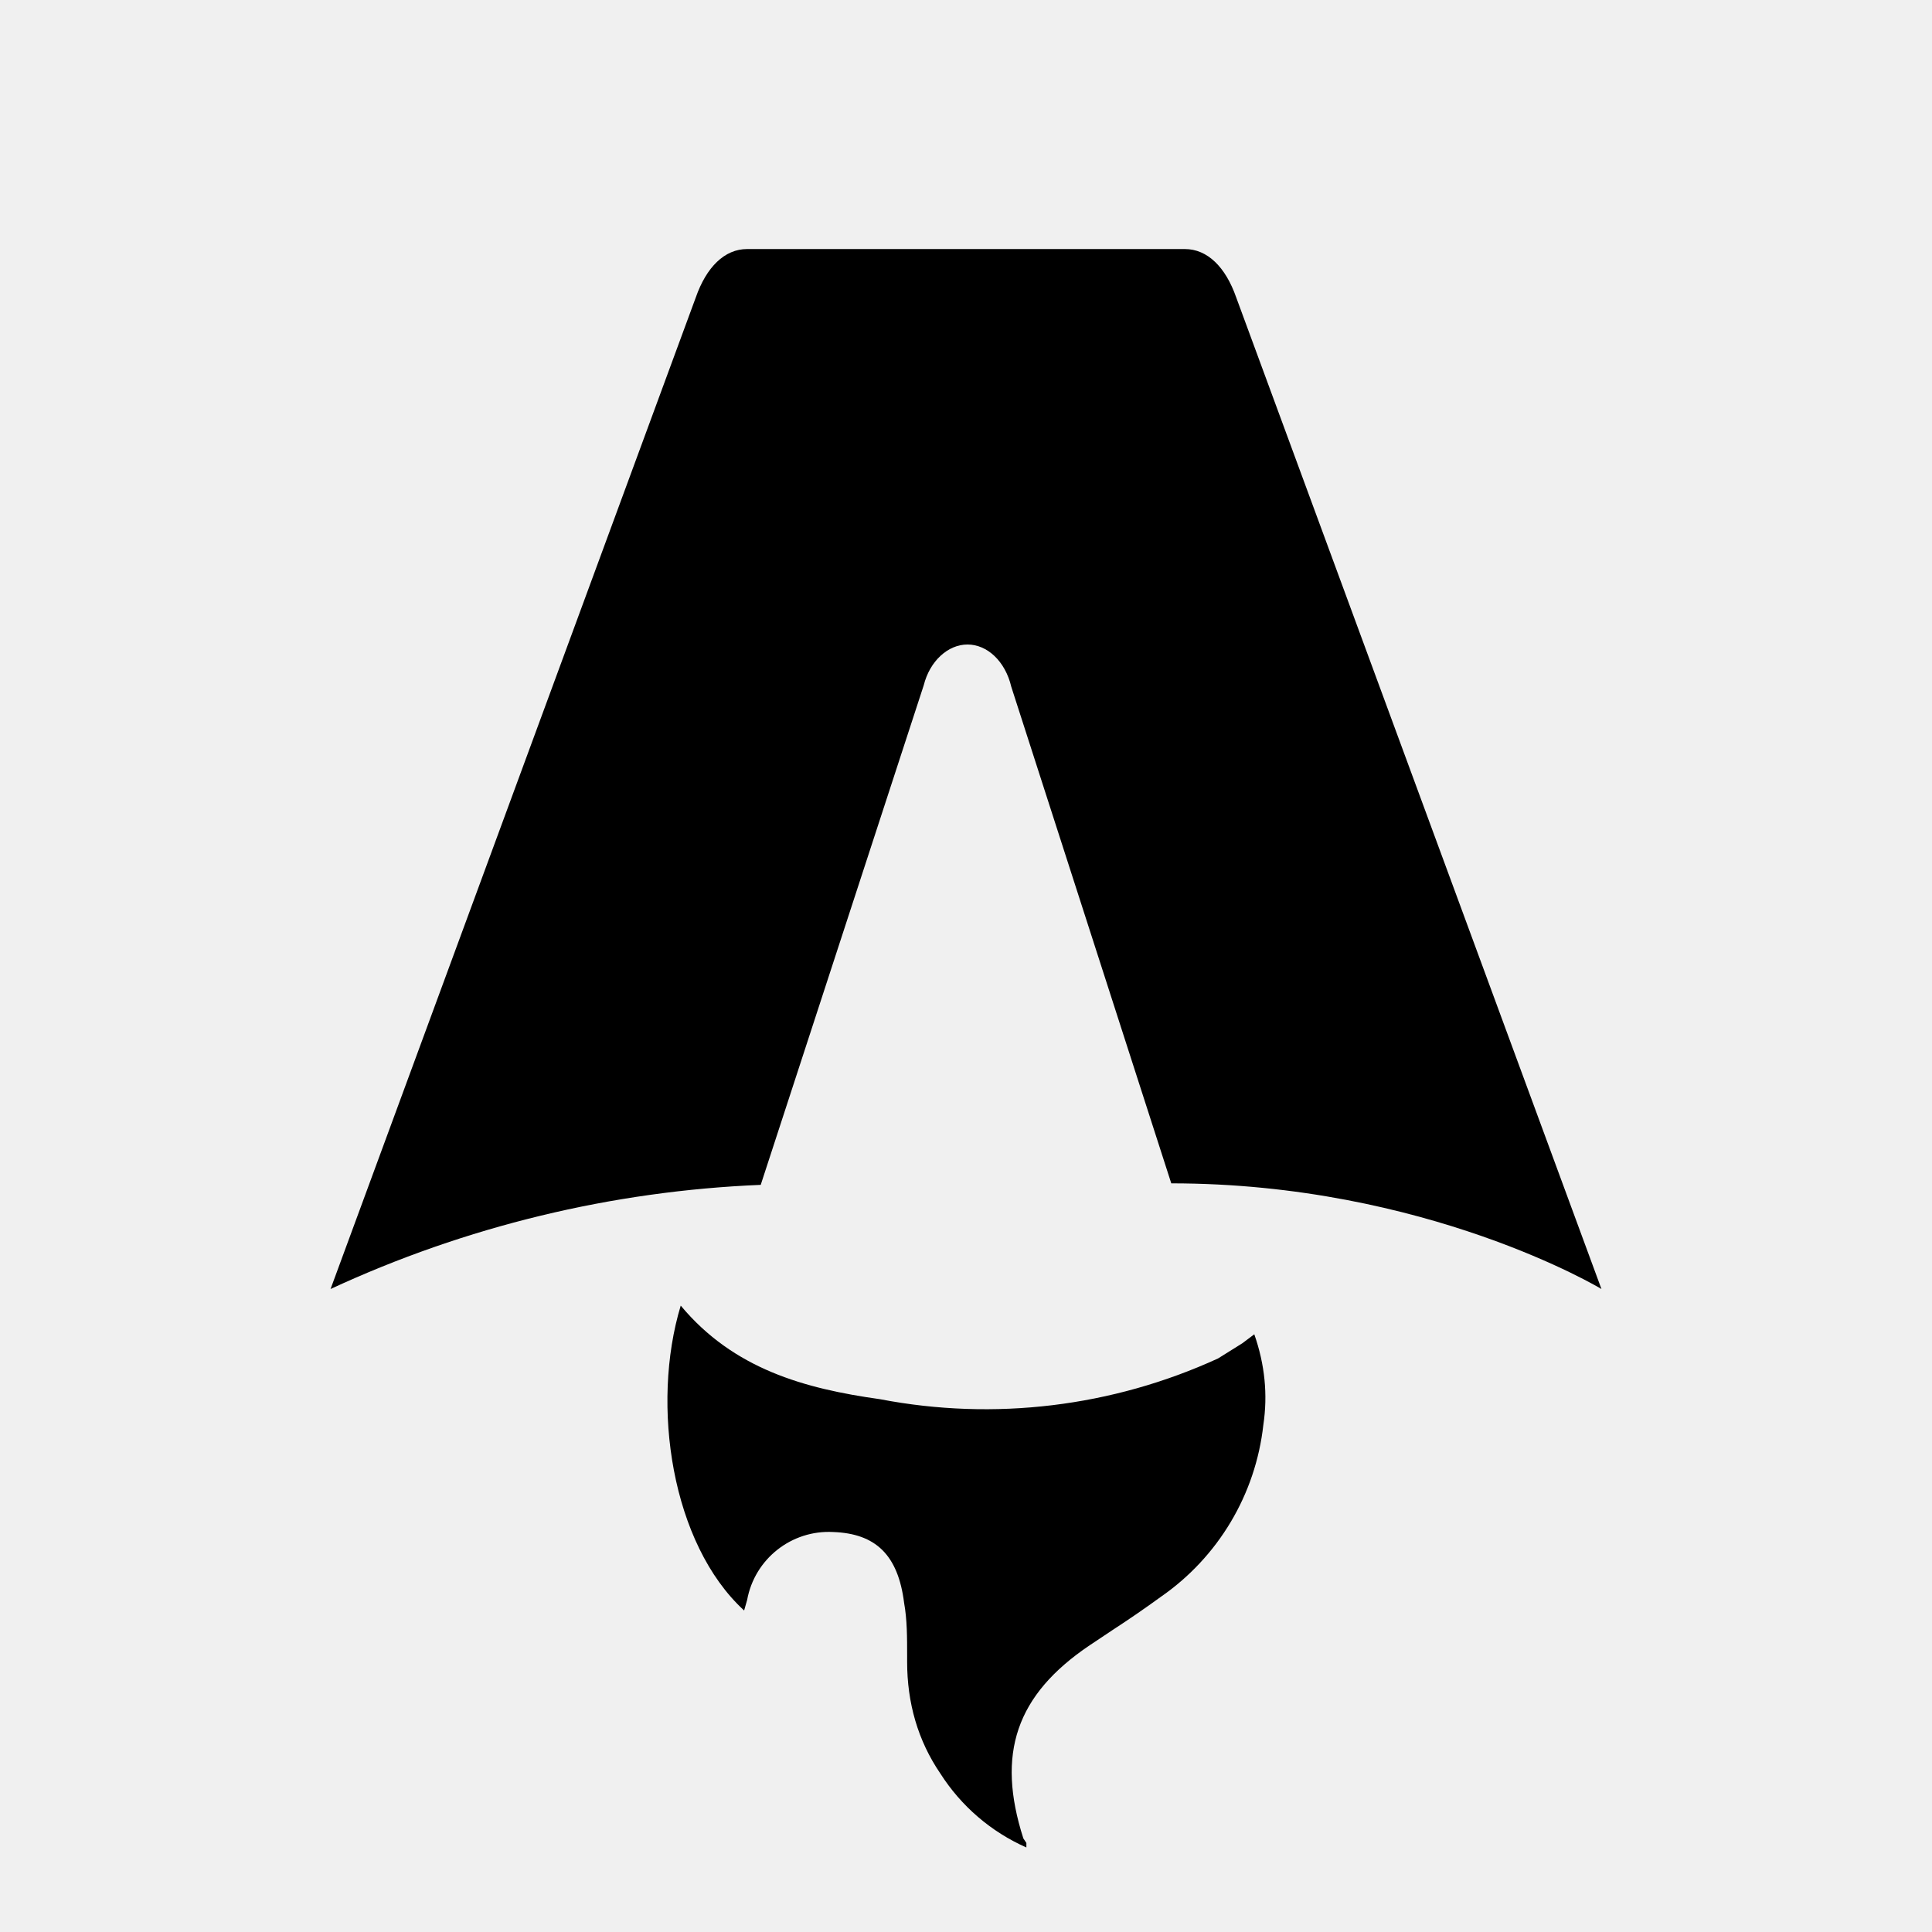
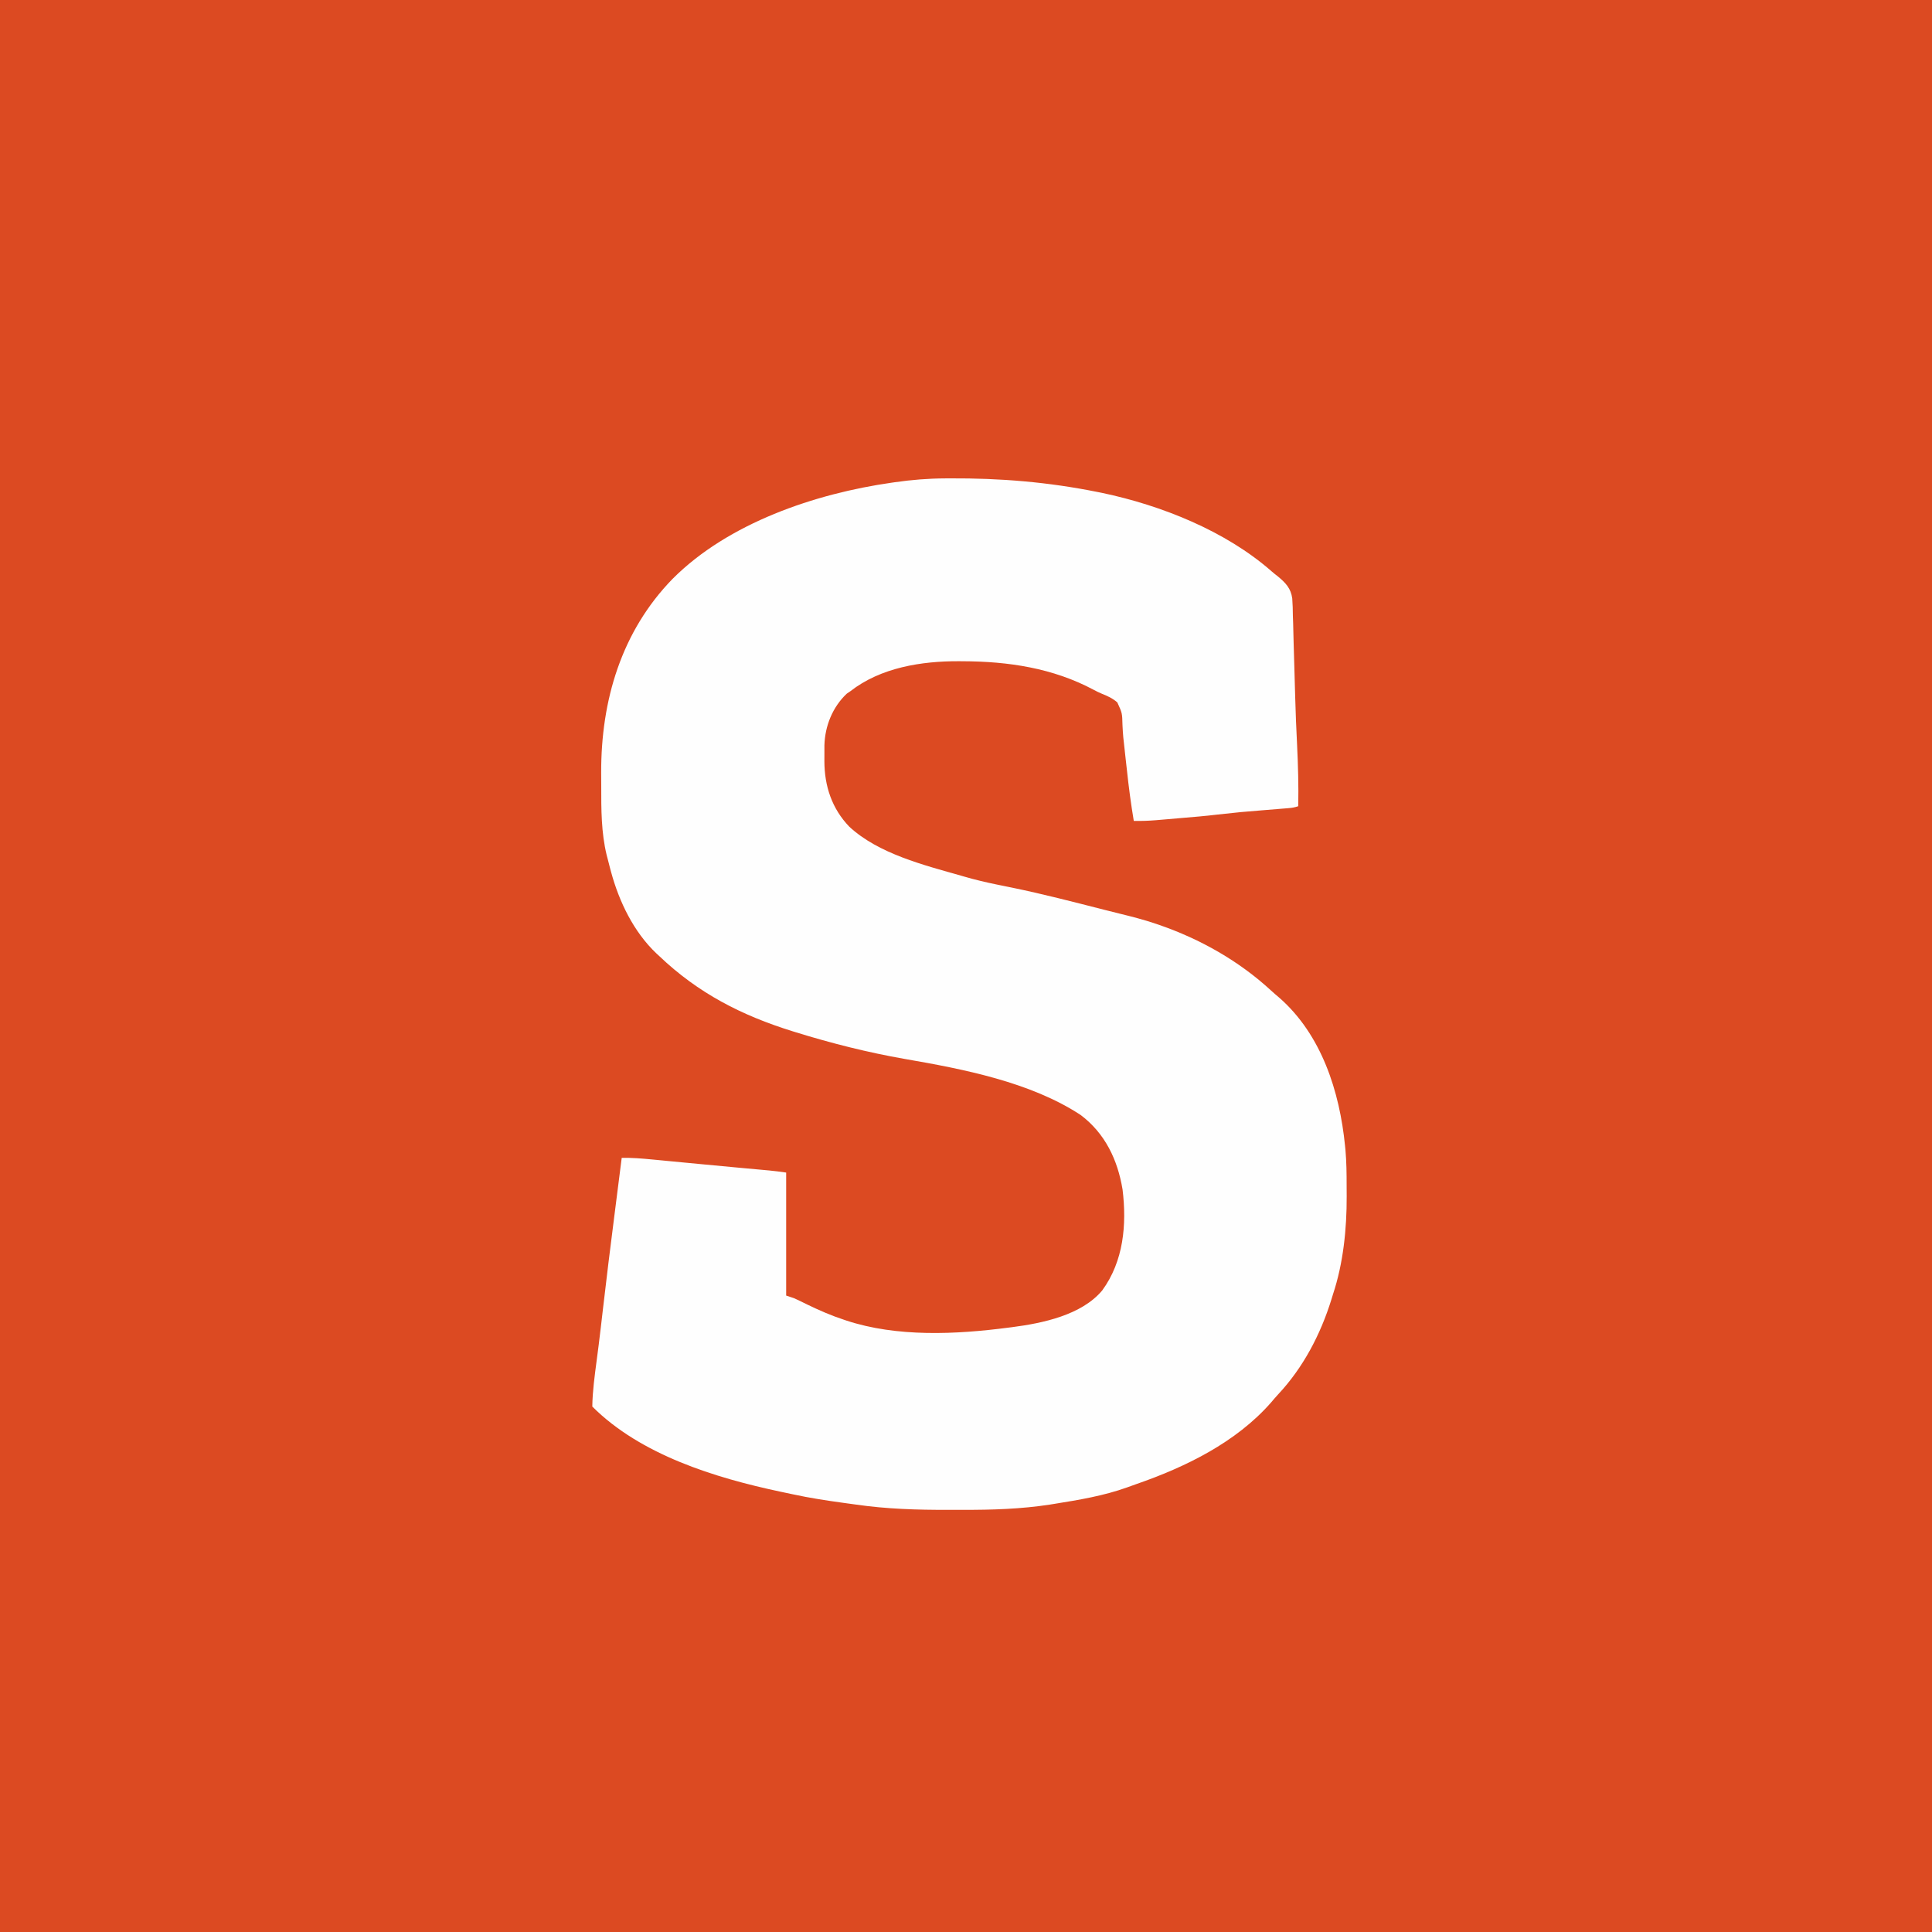
- <svg xmlns="http://www.w3.org/2000/svg" fill="none" viewBox="0 0 128 128">
-   <path d="M50.4 78.5a75.1 75.1 0 0 0-28.5 6.9l24.2-65.7c.7-2 1.9-3.2 3.4-3.2h29c1.5 0 2.7 1.2 3.4 3.2l24.2 65.7s-11.6-7-28.5-7L67 45.5c-.4-1.7-1.6-2.8-2.9-2.8-1.3 0-2.5 1.1-2.9 2.7L50.4 78.5Zm-1.1 28.2Zm-4.2-20.2c-2 6.6-.6 15.8 4.2 20.2a17.5 17.5 0 0 1 .2-.7 5.5 5.5 0 0 1 5.7-4.5c2.8.1 4.3 1.5 4.7 4.7.2 1.1.2 2.3.2 3.5v.4c0 2.7.7 5.2 2.2 7.4a13 13 0 0 0 5.7 4.9v-.3l-.2-.3c-1.8-5.6-.5-9.5 4.4-12.8l1.5-1a73 73 0 0 0 3.2-2.2 16 16 0 0 0 6.8-11.4c.3-2 .1-4-.6-6l-.8.6-1.6 1a37 37 0 0 1-22.4 2.7c-5-.7-9.7-2-13.2-6.2Z" />
-   <style>
-         path { fill: #000; }
-         @media (prefers-color-scheme: dark) {
-             path { fill: #FFF; }
-         }
-     </style>
+ <svg xmlns="http://www.w3.org/2000/svg" baseProfile="tiny-ps" version="1.2" width="1445" height="1445">
+   <path d="M0 0 C476.85 0 953.7 0 1445 0 C1445 476.85 1445 953.7 1445 1445 C968.15 1445 491.3 1445 0 1445 C0 968.15 0 491.3 0 0 Z " fill="#DC4A22" transform="translate(0,0)" />
+   <path d="M0 0 C1.12 -0.01 2.23 -0.01 3.38 -0.02 C41.15 -0.21 76.81 2.74 113.82 10.2 C114.86 10.41 115.9 10.62 116.96 10.83 C161.35 20.12 209.54 39.34 243.83 69.46 C245.42 70.85 247.07 72.16 248.73 73.45 C254.39 78.13 258.33 82.3 259.33 89.77 C259.67 94.06 259.76 98.33 259.8 102.63 C259.86 104.53 259.93 106.42 260 108.32 C260.18 113.35 260.29 118.38 260.38 123.41 C260.49 128.6 260.67 133.8 260.84 138.99 C261.1 147.11 261.33 155.23 261.53 163.34 C261.83 175.27 262.35 187.18 262.94 199.09 C263.68 214.47 264.13 229.81 263.82 245.2 C261.17 246.09 259.19 246.43 256.44 246.65 C255.55 246.73 254.67 246.8 253.75 246.87 C252.8 246.95 251.84 247.03 250.85 247.11 C249.85 247.19 248.85 247.27 247.82 247.36 C244.61 247.62 241.41 247.88 238.2 248.14 C220.73 249.55 220.73 249.55 203.3 251.45 C194.21 252.56 185.08 253.29 175.96 254.06 C172.8 254.33 169.65 254.6 166.49 254.88 C164.46 255.05 162.42 255.23 160.39 255.4 C159.46 255.48 158.53 255.56 157.57 255.64 C151.97 256.11 146.45 256.28 140.82 256.2 C138.68 243.45 137 230.7 135.64 217.85 C135.32 214.89 134.98 211.93 134.64 208.97 C132.79 192.63 132.79 192.63 132.36 184.48 C132.15 175.49 132.15 175.49 128.49 167.56 C125.04 164.52 121.18 162.74 116.94 161.07 C114.82 160.2 112.83 159.21 110.8 158.12 C80.32 141.85 47 136.87 12.76 136.77 C11.92 136.76 11.07 136.75 10.2 136.75 C-17.89 136.61 -48.49 141.47 -71.18 159.2 C-72.06 159.8 -72.95 160.4 -73.86 161.02 C-84.5 171.07 -90.16 185.2 -90.57 199.64 C-90.58 201.63 -90.59 203.62 -90.57 205.62 C-90.55 207.63 -90.57 209.65 -90.59 211.67 C-90.53 230.13 -84.96 246.98 -72.01 260.46 C-50.22 280.75 -16.06 289.26 11.82 297.2 C12.92 297.52 12.92 297.52 14.05 297.85 C22.12 300.2 30.25 302.11 38.49 303.8 C39.2 303.94 39.91 304.09 40.64 304.24 C41.37 304.39 42.11 304.54 42.86 304.69 C44.41 305.01 45.96 305.32 47.51 305.64 C48.29 305.8 49.07 305.96 49.88 306.12 C72.96 310.87 95.76 316.81 118.58 322.62 C122.56 323.63 126.54 324.63 130.53 325.61 C139.39 327.79 148.17 330.02 156.82 332.95 C157.82 333.29 158.82 333.63 159.85 333.98 C190.66 344.63 219.58 361 243.57 383.13 C245.59 384.99 247.66 386.75 249.76 388.52 C281.28 416.23 294.78 458.59 298.82 499.2 C298.92 500.14 299.01 501.08 299.11 502.05 C299.92 511.11 300.01 520.14 300.01 529.23 C300.01 531.8 300.03 534.38 300.05 536.95 C300.13 561.32 297.52 587 289.82 610.2 C289.4 611.58 288.98 612.96 288.55 614.34 C280.43 640.37 267.58 664.96 248.89 684.98 C247.03 686.98 245.27 689.04 243.51 691.14 C217.39 720.99 179.38 739.53 142.6 752.24 C140.33 753.03 138.08 753.84 135.84 754.67 C118.41 760.94 99.88 764.04 81.64 766.95 C80.42 767.15 79.2 767.35 77.94 767.55 C56.34 770.86 34.74 771.53 12.93 771.46 C9.31 771.45 5.7 771.46 2.08 771.47 C-20.96 771.53 -43.98 770.84 -66.82 767.54 C-69.76 767.12 -72.71 766.73 -75.66 766.33 C-88.7 764.55 -101.63 762.58 -114.49 759.78 C-117.51 759.13 -120.54 758.5 -123.56 757.86 C-172.26 747.51 -227.93 730.44 -264.18 694.2 C-264.01 682.71 -262.42 671.27 -260.93 659.89 C-260.52 656.79 -260.12 653.69 -259.72 650.59 C-259.61 649.72 -259.5 648.85 -259.38 647.95 C-258.25 638.97 -257.22 629.98 -256.18 620.98 C-253.53 597.94 -250.67 574.93 -247.73 551.92 C-247.1 546.96 -246.47 541.99 -245.84 537.03 C-244.62 527.42 -243.4 517.81 -242.18 508.2 C-234.65 508.05 -227.3 508.65 -219.81 509.38 C-217.83 509.56 -215.85 509.75 -213.87 509.94 C-211.06 510.2 -208.26 510.48 -205.45 510.75 C-201.85 511.09 -198.24 511.44 -194.64 511.78 C-190.29 512.19 -185.94 512.61 -181.59 513.02 C-172.94 513.85 -164.29 514.66 -155.63 515.46 C-154.13 515.6 -154.13 515.6 -152.59 515.74 C-148.87 516.08 -145.15 516.42 -141.43 516.76 C-138.96 516.99 -136.49 517.21 -134.02 517.44 C-133.31 517.5 -132.61 517.57 -131.89 517.63 C-127.62 518.03 -123.43 518.59 -119.18 519.2 C-119.18 549.56 -119.18 579.92 -119.18 611.2 C-117.2 611.86 -115.22 612.52 -113.18 613.2 C-111.62 613.9 -110.08 614.62 -108.56 615.38 C-107.71 615.79 -106.87 616.2 -106 616.63 C-105.11 617.07 -104.22 617.5 -103.3 617.95 C-94.41 622.24 -85.56 626.13 -76.18 629.2 C-75.2 629.53 -75.2 629.53 -74.21 629.87 C-36.36 642.38 7.85 640.3 46.82 635.2 C47.85 635.07 48.89 634.95 49.95 634.81 C72.64 631.87 101.76 625.8 117.18 607.39 C133.19 585.5 135.64 558.23 132.42 531.87 C128.75 509.68 119.41 489.96 101.11 476.15 C63.62 451.54 13.28 441.78 -30.3 434.25 C-57.97 429.42 -85.35 422.51 -112.18 414.2 C-113.12 413.91 -113.12 413.91 -114.08 413.61 C-152.43 401.72 -184.97 385.07 -214.18 357.2 C-214.84 356.59 -215.51 355.98 -216.19 355.35 C-233.23 339.23 -244.14 316.55 -250.18 294.2 C-250.38 293.45 -250.59 292.69 -250.8 291.91 C-251.49 289.33 -252.15 286.73 -252.8 284.14 C-253.01 283.36 -253.21 282.57 -253.43 281.77 C-257.5 264.99 -257.52 247.53 -257.49 230.37 C-257.49 226.97 -257.51 223.57 -257.54 220.18 C-257.69 166.04 -242.45 114.53 -204.18 75.2 C-162.48 33.33 -97.49 11.38 -40.18 3.2 C-39.49 3.1 -38.8 3 -38.09 2.9 C-25.41 1.06 -12.81 0.05 0 0 Z " fill="#FEFEFE" transform="translate(707.1758,357.7969)" />
</svg>
